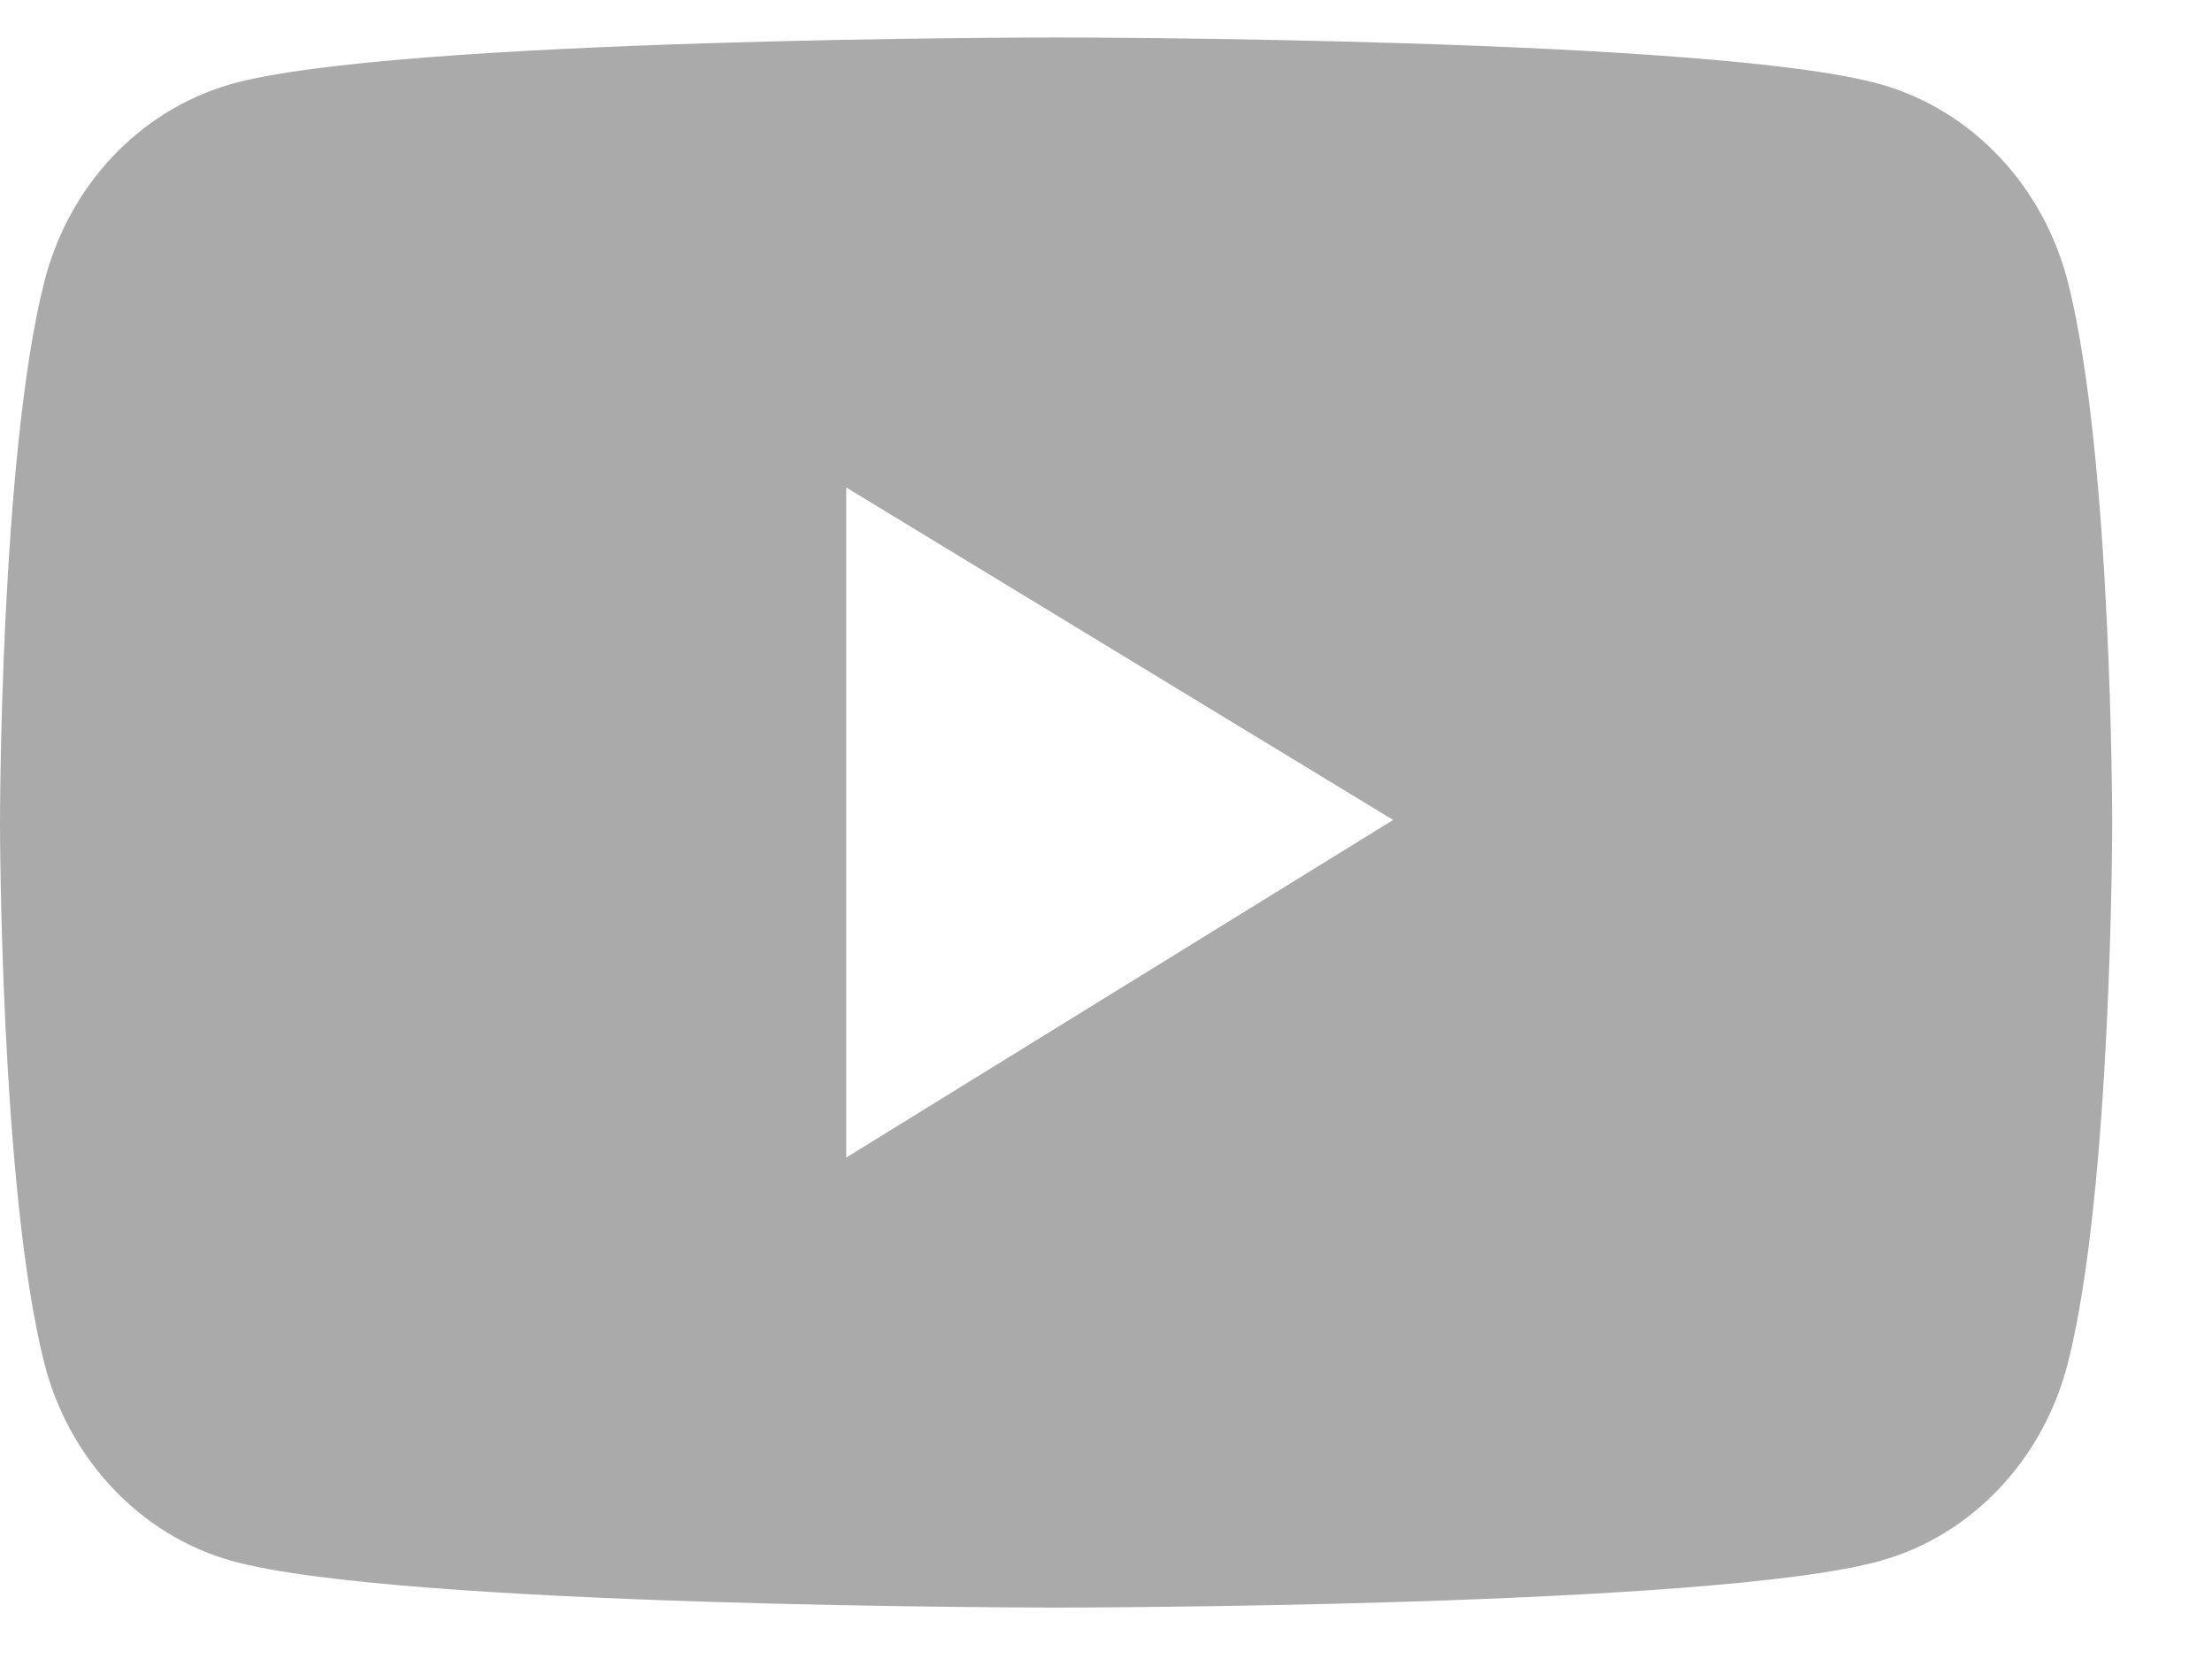
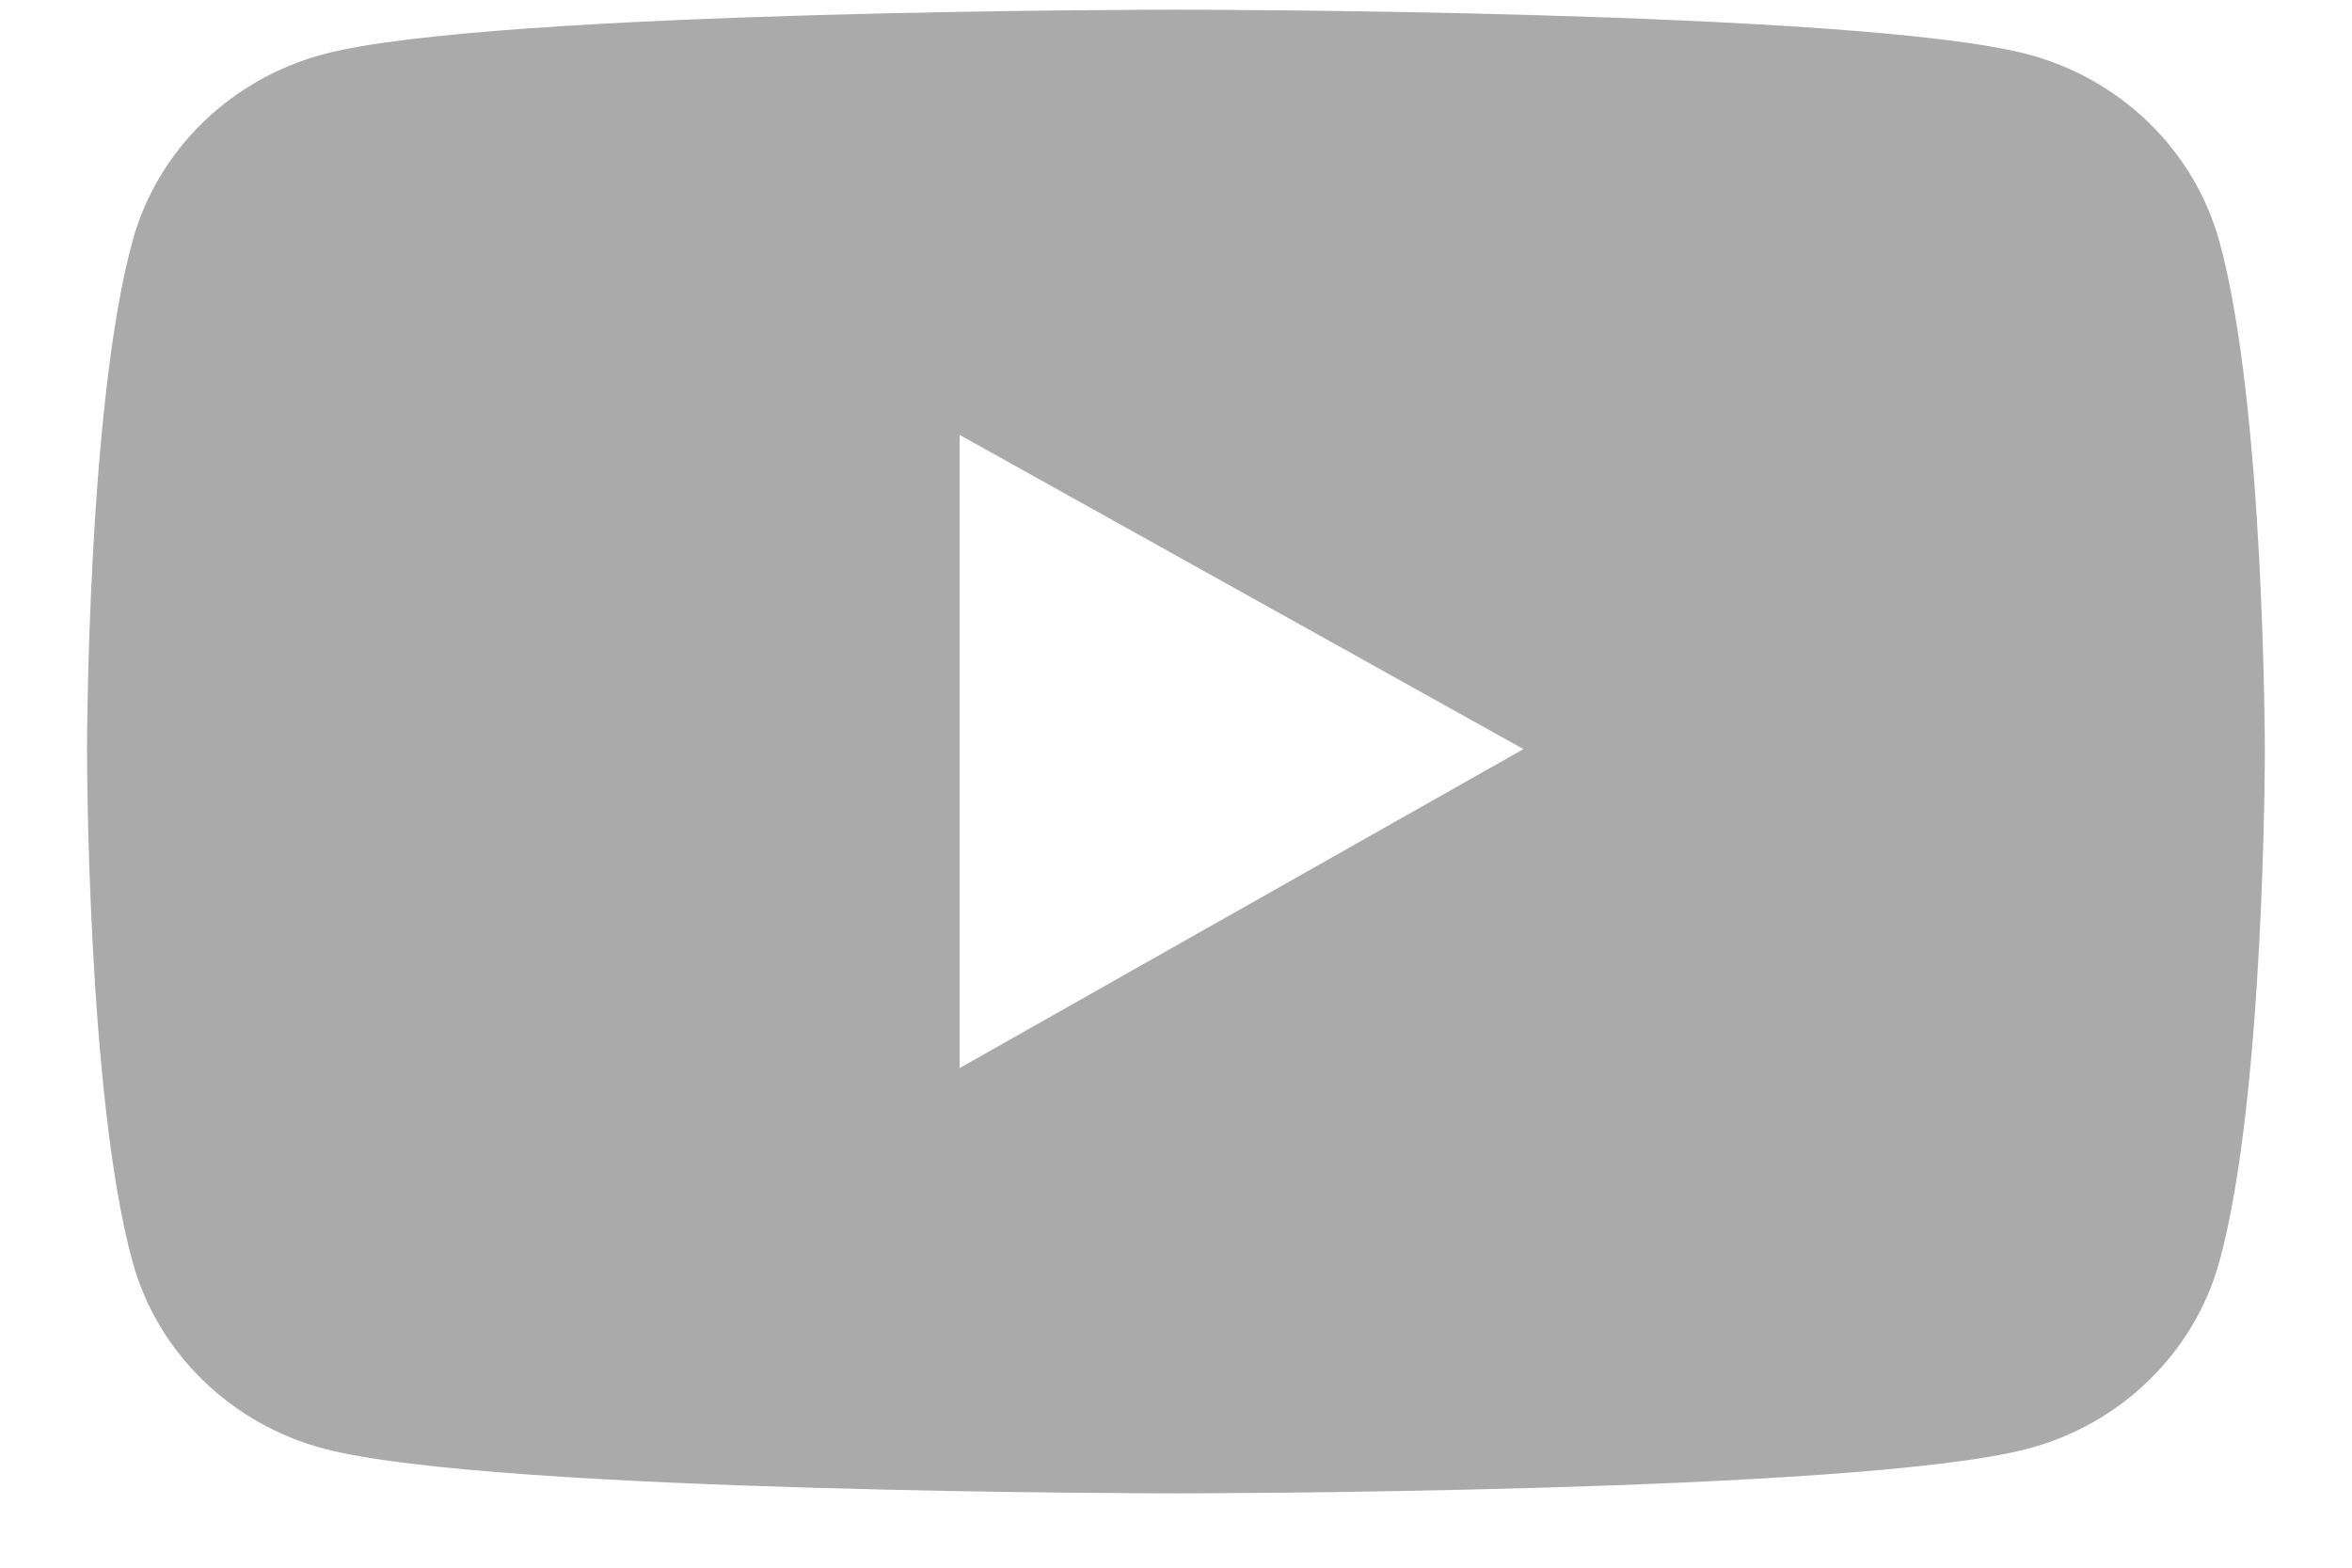
- <svg xmlns="http://www.w3.org/2000/svg" width="16" height="12" viewBox="0 0 16 12" fill="none">
-   <path d="M14.959 2.045C14.872 1.702 14.701 1.388 14.464 1.137C14.227 0.885 13.932 0.704 13.608 0.611C12.417 0.271 7.639 0.271 7.639 0.271C7.639 0.271 2.861 0.271 1.669 0.609C1.345 0.702 1.05 0.883 0.813 1.134C0.576 1.386 0.406 1.7 0.319 2.043C-6.50447e-08 3.309 0 5.949 0 5.949C0 5.949 -6.50447e-08 8.59 0.319 9.854C0.494 10.552 1.013 11.102 1.669 11.288C2.861 11.628 7.639 11.628 7.639 11.628C7.639 11.628 12.417 11.628 13.608 11.288C14.267 11.102 14.783 10.552 14.959 9.854C15.278 8.59 15.278 5.949 15.278 5.949C15.278 5.949 15.278 3.309 14.959 2.045ZM6.121 8.373V3.526L10.077 5.931L6.121 8.373Z" fill="#AAAAAA" />
+ <svg xmlns="http://www.w3.org/2000/svg" width="18" height="12" viewBox="0 0 18 12" fill="none">
+   <path d="M16.985 1.848C16.89 1.504 16.704 1.191 16.445 0.939C16.187 0.688 15.865 0.506 15.512 0.414C14.211 0.074 8.999 0.074 8.999 0.074C8.999 0.074 3.787 0.074 2.487 0.412C2.134 0.504 1.812 0.685 1.553 0.937C1.294 1.189 1.108 1.502 1.014 1.846C0.666 3.112 0.666 5.752 0.666 5.752C0.666 5.752 0.666 8.393 1.014 9.657C1.205 10.355 1.771 10.905 2.487 11.091C3.787 11.431 8.999 11.431 8.999 11.431C8.999 11.431 14.211 11.431 15.512 11.091C16.23 10.905 16.793 10.355 16.985 9.657C17.333 8.393 17.333 5.752 17.333 5.752C17.333 5.752 17.333 3.112 16.985 1.848ZM7.344 8.176V3.329L11.659 5.734L7.344 8.176Z" fill="#AAAAAA" />
</svg>
